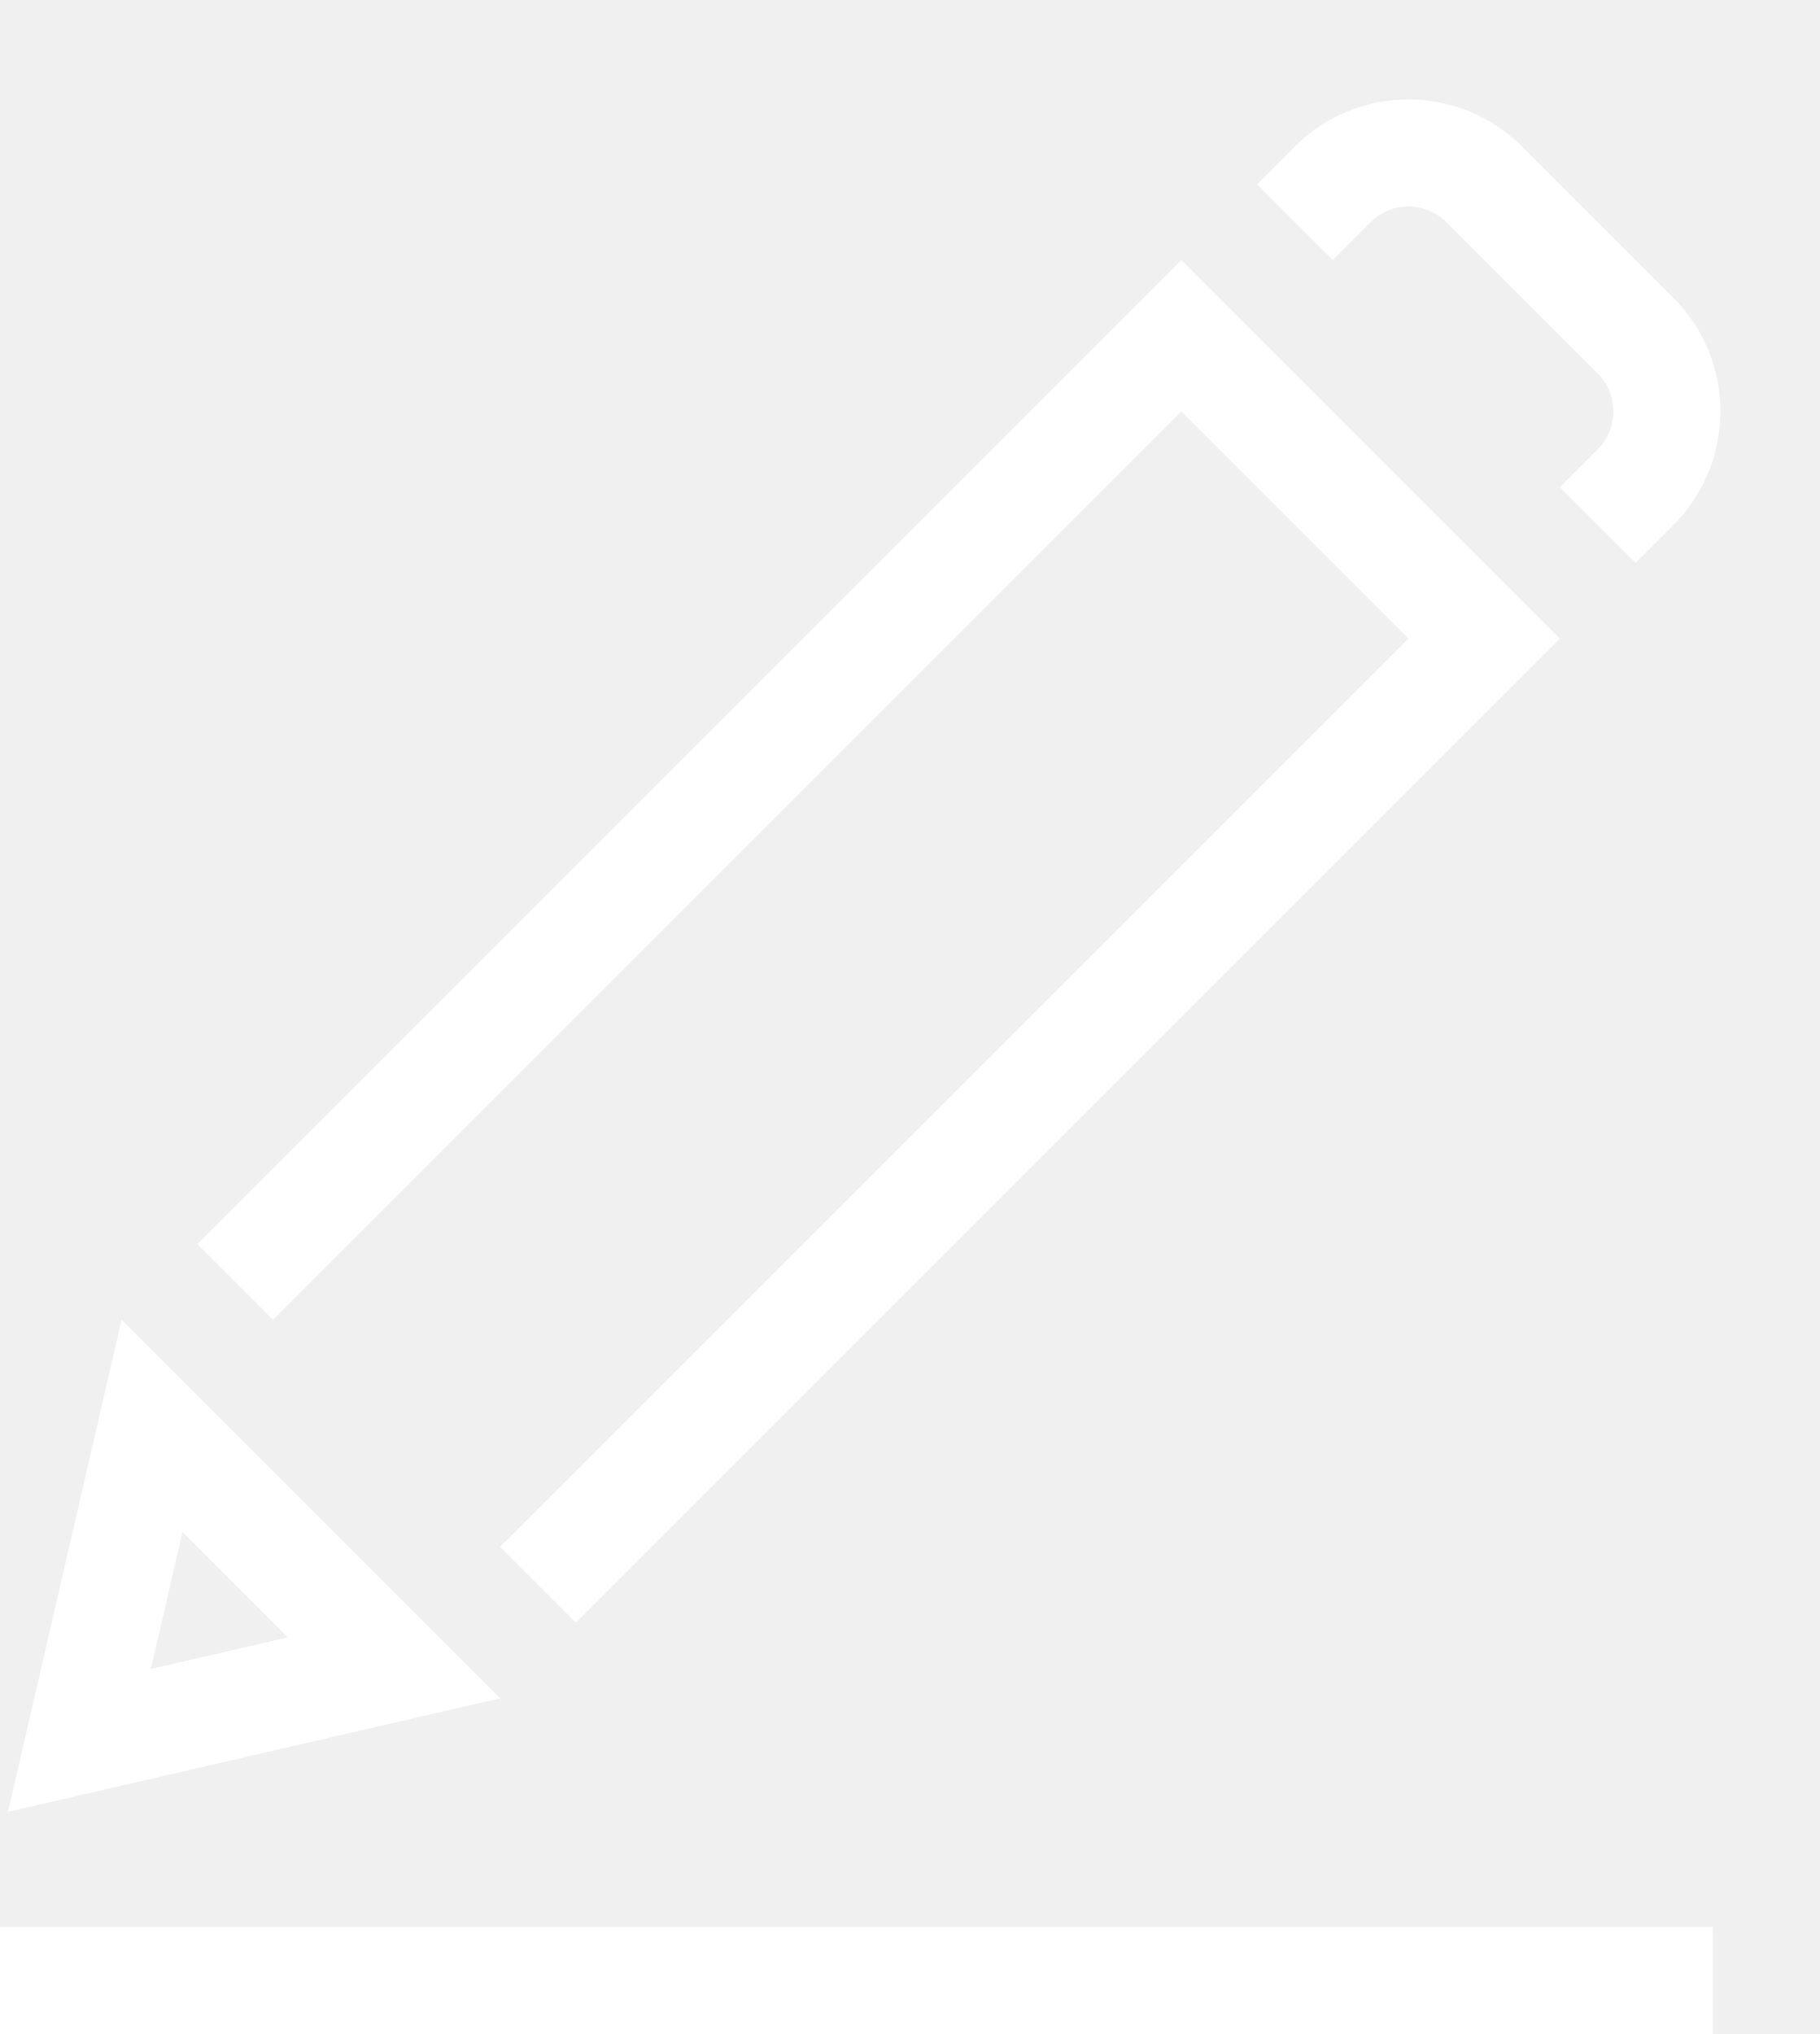
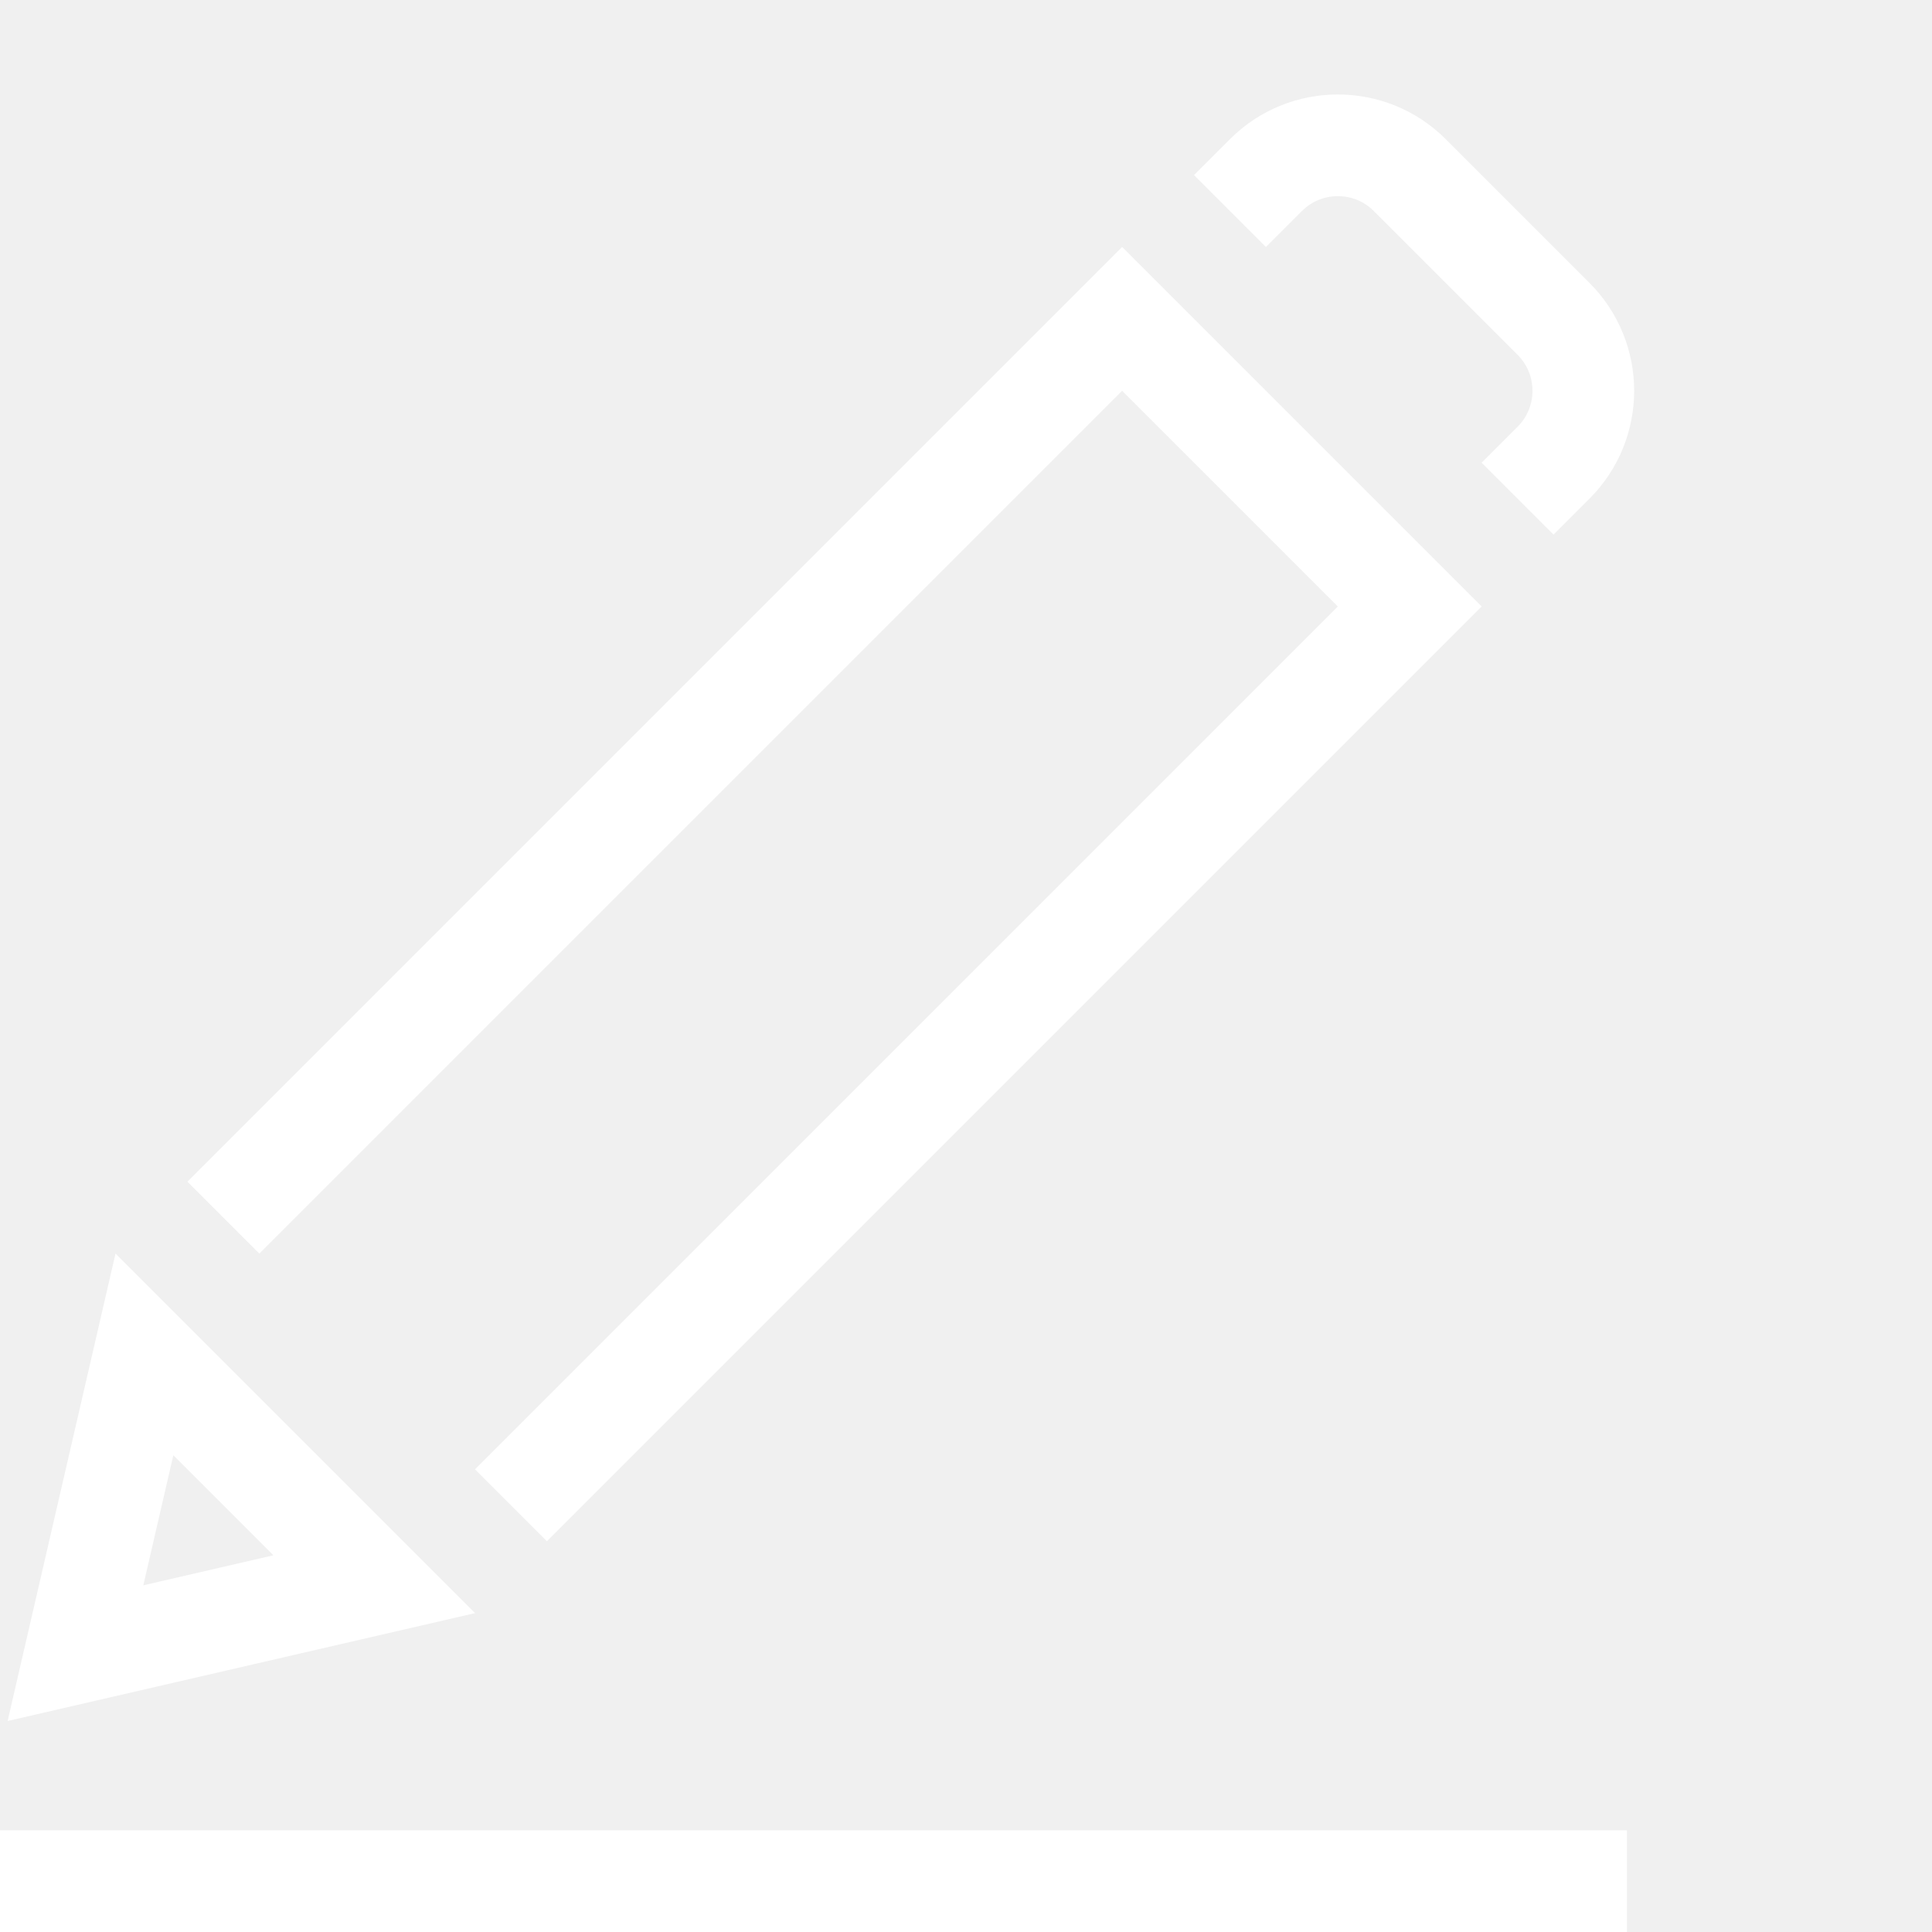
- <svg xmlns="http://www.w3.org/2000/svg" width="17px" height="19px" viewBox="0 0 17 19" version="1.1">
+ <svg xmlns="http://www.w3.org/2000/svg" width="190" height="190" viewBox="0 0 190 190" version="1.1">
  <defs />
-   <g id="Buttons&amp;Icons" stroke="none" stroke-width="1" fill="none" fill-rule="evenodd">
-     <g id="eID" transform="translate(-191, -312)">
-       <g id="Icon_Edit" transform="translate(189, 312)">
-         <g id="Group-5" stroke-width="1" transform="translate(9.5, 9.5) rotate(-315) translate(-9.5, -9.5) translate(7, -1)" stroke="#FFFFFF">
-           <polyline id="Path-2" points="0.5 16 0.5 3.5 4.5 3.5 4.5 16" />
-           <path d="M0.902,17.5 L2.5,20.057 L4.098,17.5 L0.902,17.5 Z" id="Path-3" />
-           <path d="M0.5,2 L0.5,1.5 C0.5,0.948 0.948,0.5 1.5,0.5 L3.5,0.5 C4.052,0.5 4.5,0.948 4.5,1.5 L4.5,2" id="Path-4" />
-         </g>
-         <rect id="Rectangle" fill="#FFFFFF" x="2" y="18" width="16" height="1" />
+   <g id="Buttons&amp;Icons" stroke="none" stroke-width="1" fill="none" fill-rule="evenodd" transform="scale(10)">
+     <g id="eID" transform="translate(-2, 0)">
+       <g id="Group-5" stroke-width="1" transform="translate(9.5, 9.5) rotate(-315) translate(-9.5, -9.5) translate(7, -1)" stroke="#FFFFFF">
+         <polyline id="Path-2" points="0.5 16 0.5 3.5 4.5 3.5 4.5 16" />
+         <path d="M0.902,17.5 L2.5,20.057 L4.098,17.5 L0.902,17.5 Z" id="Path-3" />
+         <path d="M0.5,2 L0.5,1.5 C0.5,0.948 0.948,0.5 1.5,0.5 L3.5,0.5 C4.052,0.5 4.5,0.948 4.5,1.5 L4.5,2" id="Path-4" />
      </g>
+       <rect id="Rectangle" fill="#FFFFFF" x="2" y="18" width="16" height="1" />
    </g>
  </g>
</svg>
